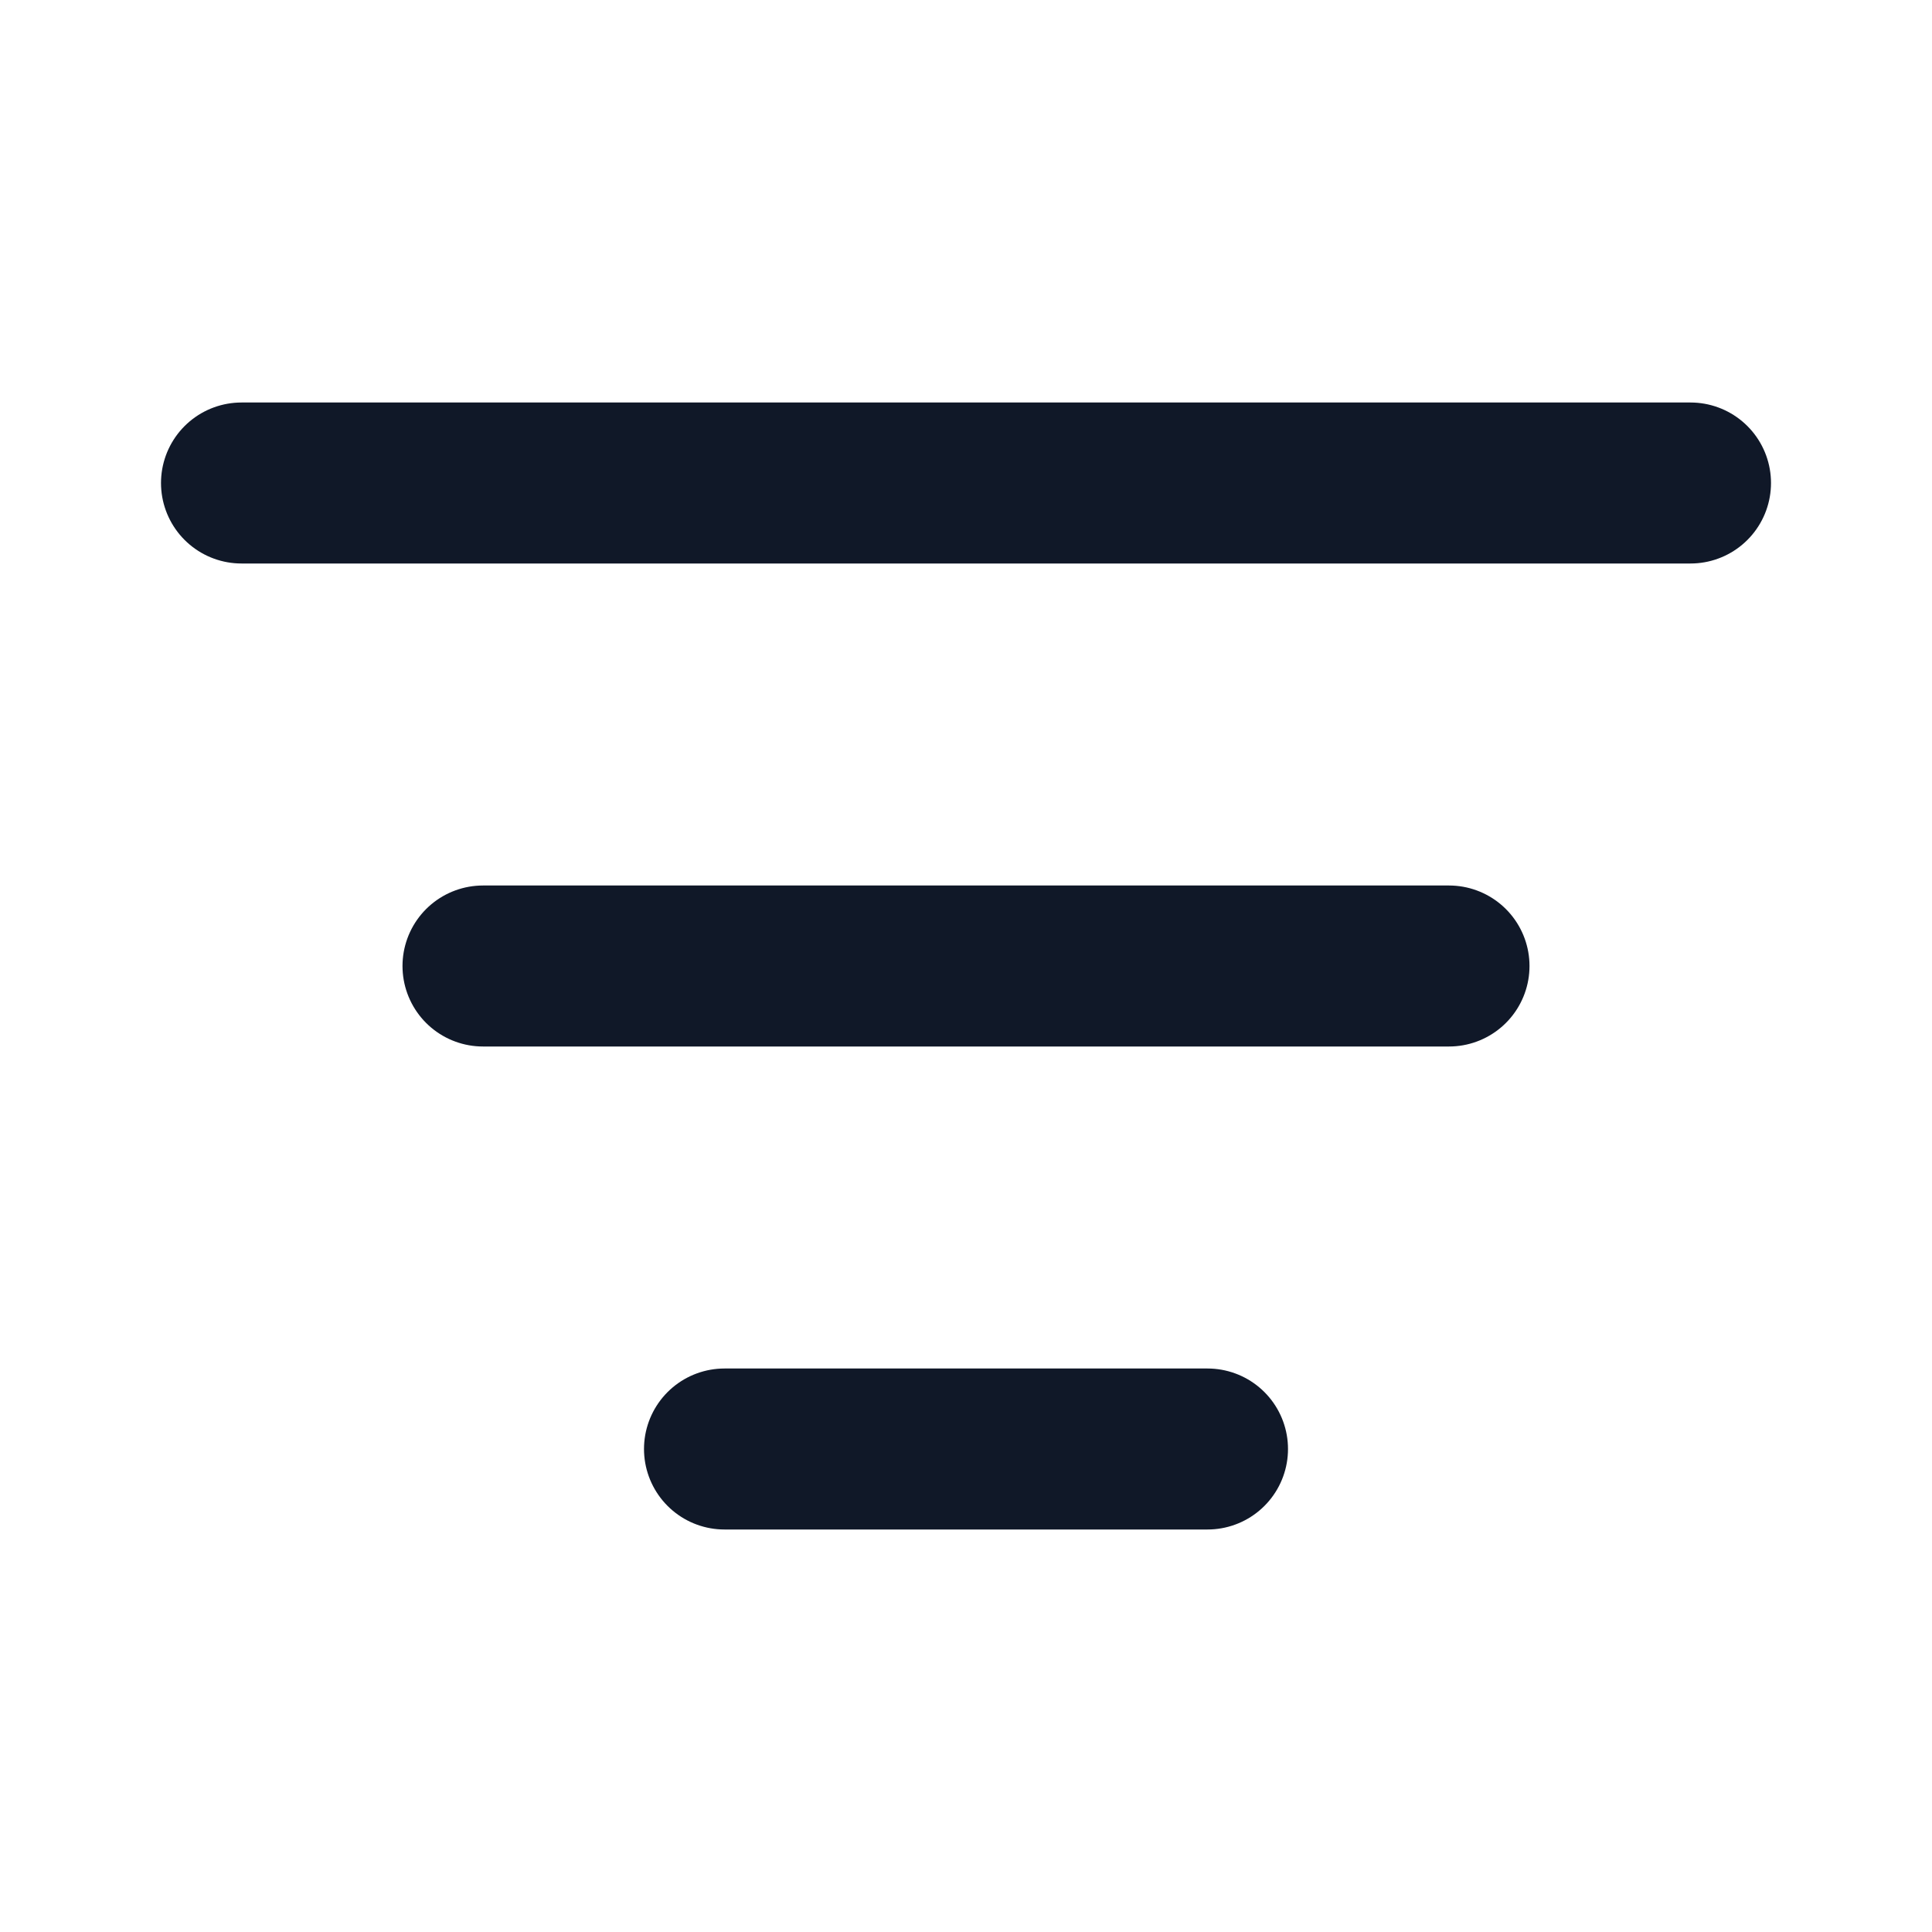
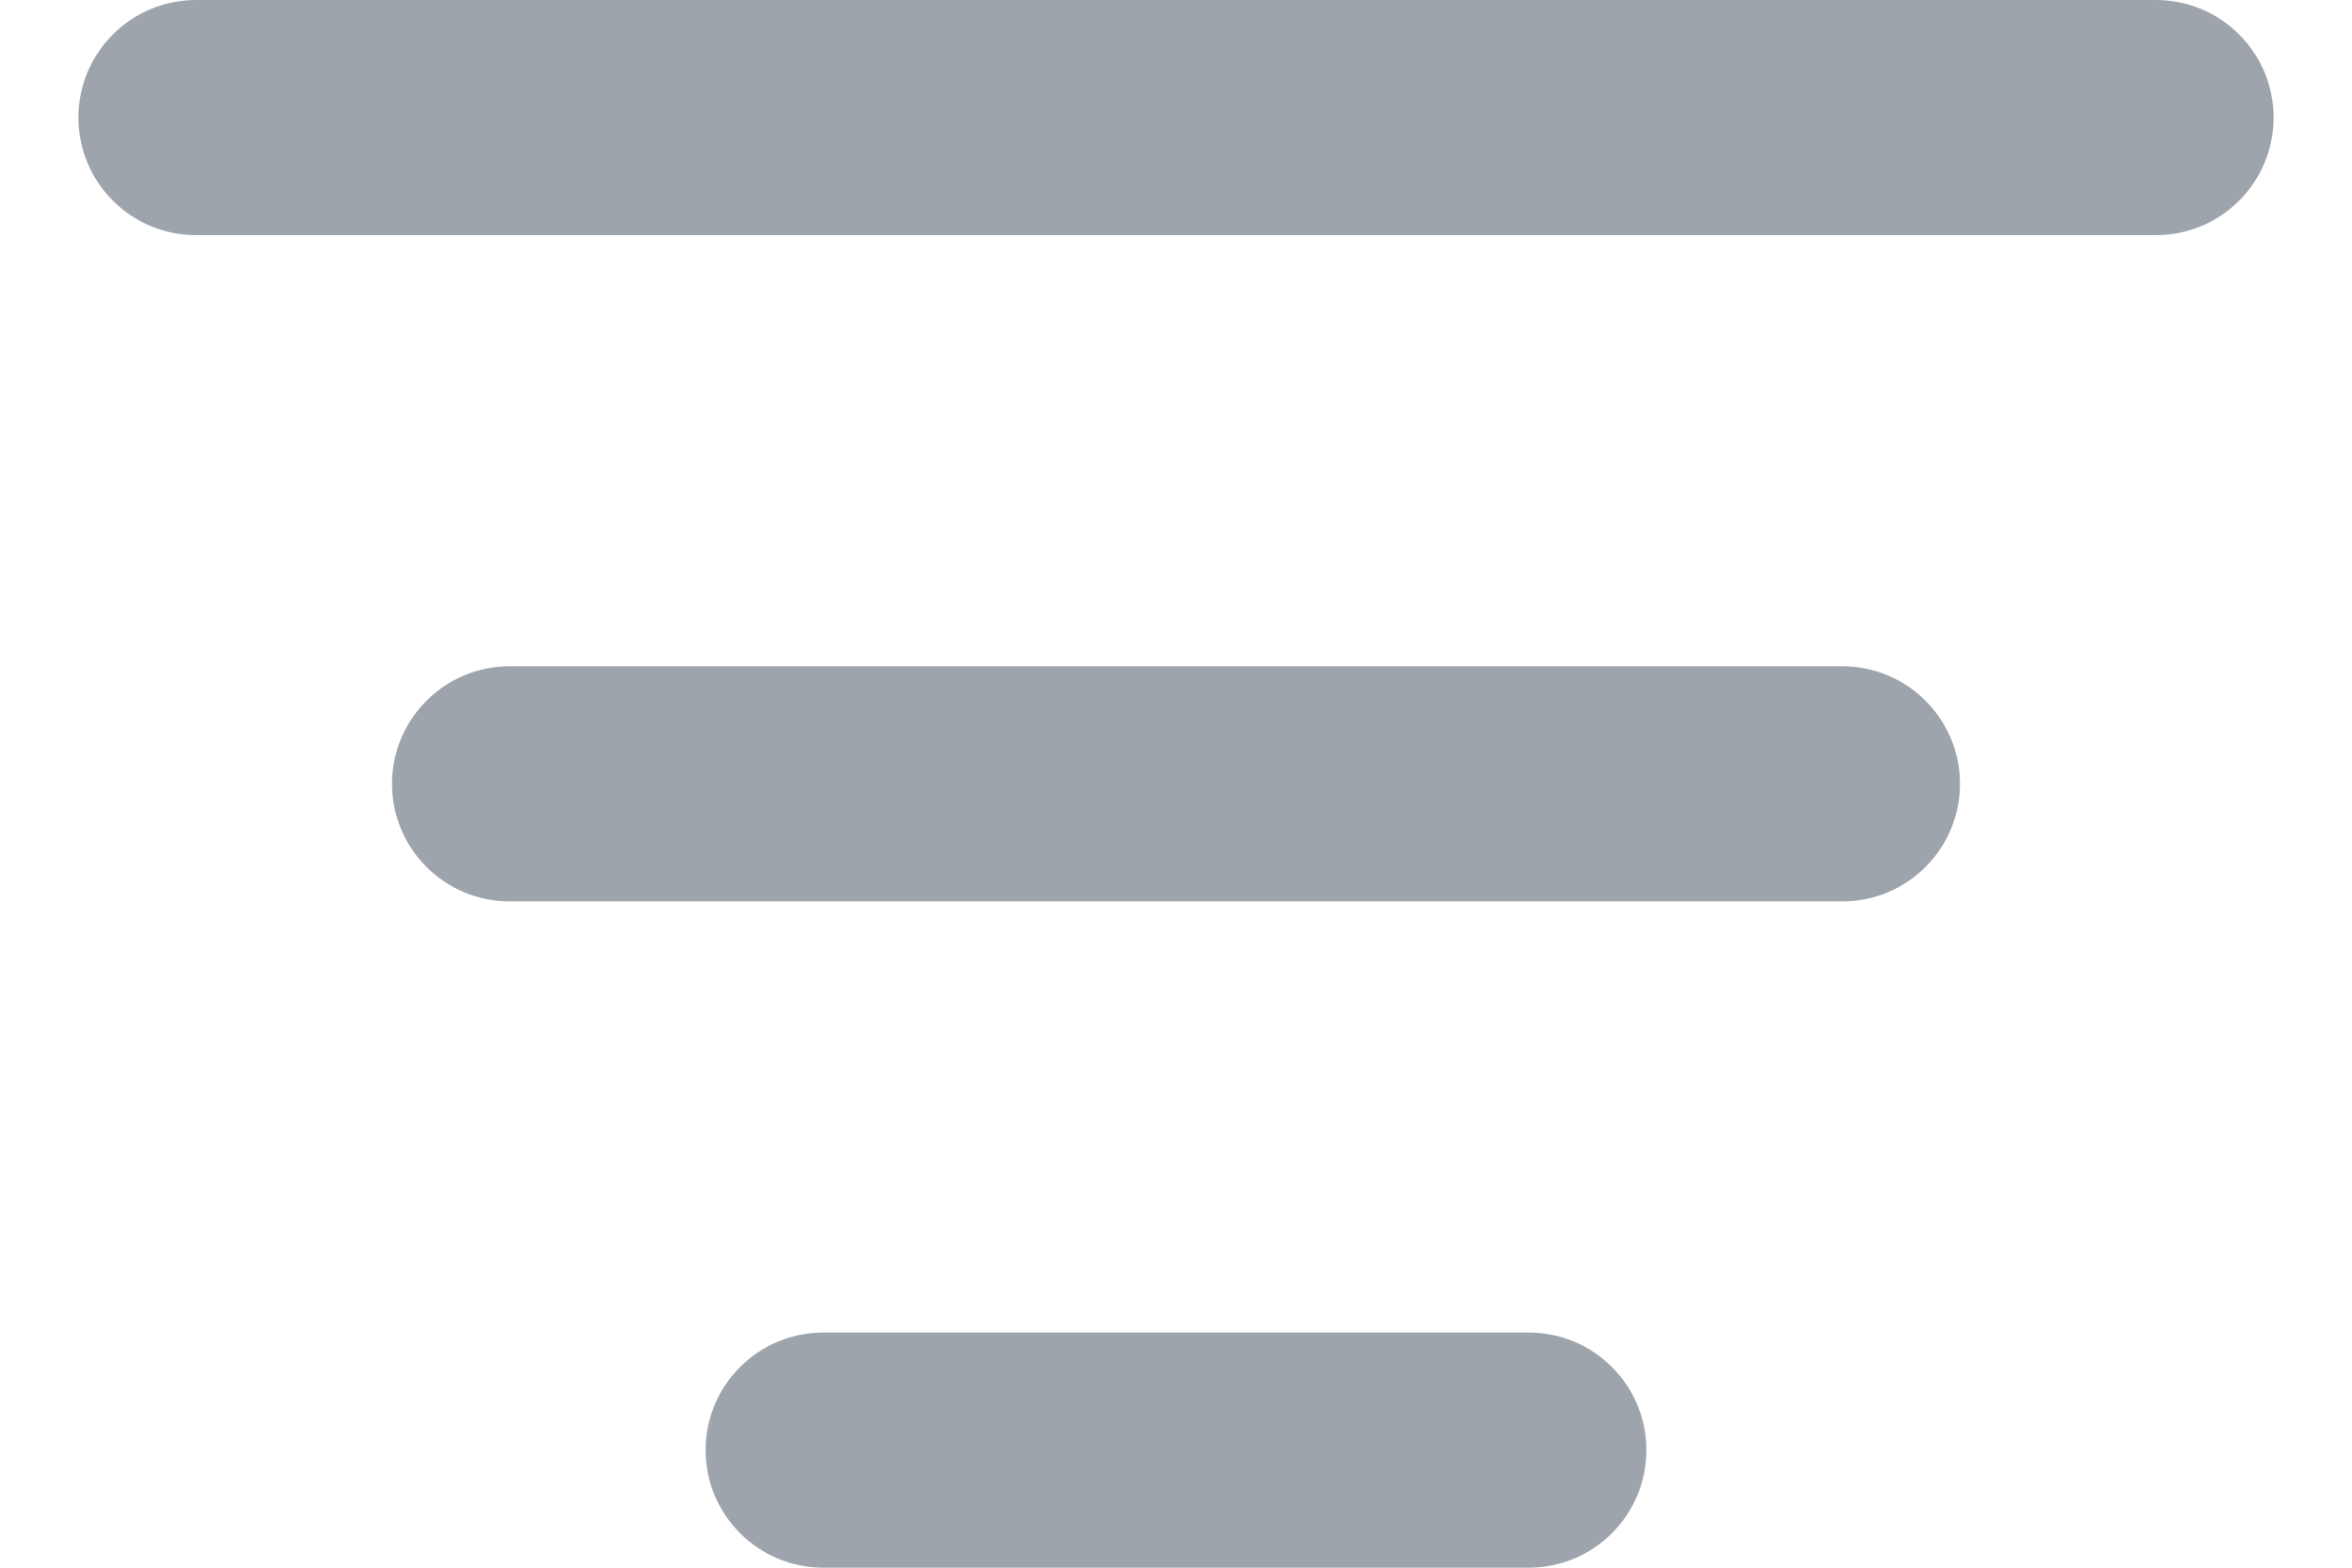
- <svg xmlns="http://www.w3.org/2000/svg" width="24" height="24" viewBox="0 0 24 24" fill="none">
-   <path d="M6 12H18M3 6H21M9 18H15" stroke="#101828" stroke-width="2" stroke-linecap="round" stroke-linejoin="round" />
+ <svg xmlns="http://www.w3.org/2000/svg" width="18" height="12" viewBox="0 0 18 12" fill="none">
+   <path d="M11.7 10.2C11.939 10.2 12.168 10.295 12.336 10.464C12.505 10.632 12.6 10.861 12.6 11.1C12.6 11.339 12.505 11.568 12.336 11.736C12.168 11.905 11.939 12 11.7 12H6.3C6.061 12 5.832 11.905 5.664 11.736C5.495 11.568 5.4 11.339 5.4 11.1C5.4 10.861 5.495 10.632 5.664 10.464C5.832 10.295 6.061 10.2 6.3 10.2H11.7ZM14.1 5.1C14.339 5.1 14.568 5.195 14.736 5.364C14.905 5.532 15 5.761 15 6C15 6.239 14.905 6.468 14.736 6.636C14.568 6.805 14.339 6.9 14.1 6.9H3.9C3.661 6.9 3.432 6.805 3.264 6.636C3.095 6.468 3 6.239 3 6C3 5.761 3.095 5.532 3.264 5.364C3.432 5.195 3.661 5.1 3.9 5.1H14.1ZM16.5 0C16.739 0 16.968 0.095 17.136 0.264C17.305 0.432 17.4 0.661 17.4 0.9C17.4 1.139 17.305 1.368 17.136 1.536C16.968 1.705 16.739 1.8 16.5 1.8H1.5C1.261 1.8 1.032 1.705 0.864 1.536C0.695 1.368 0.6 1.139 0.6 0.9C0.6 0.661 0.695 0.432 0.864 0.264C1.032 0.095 1.261 0 1.5 0H16.5Z" fill="#9EA4AB" />
</svg>
